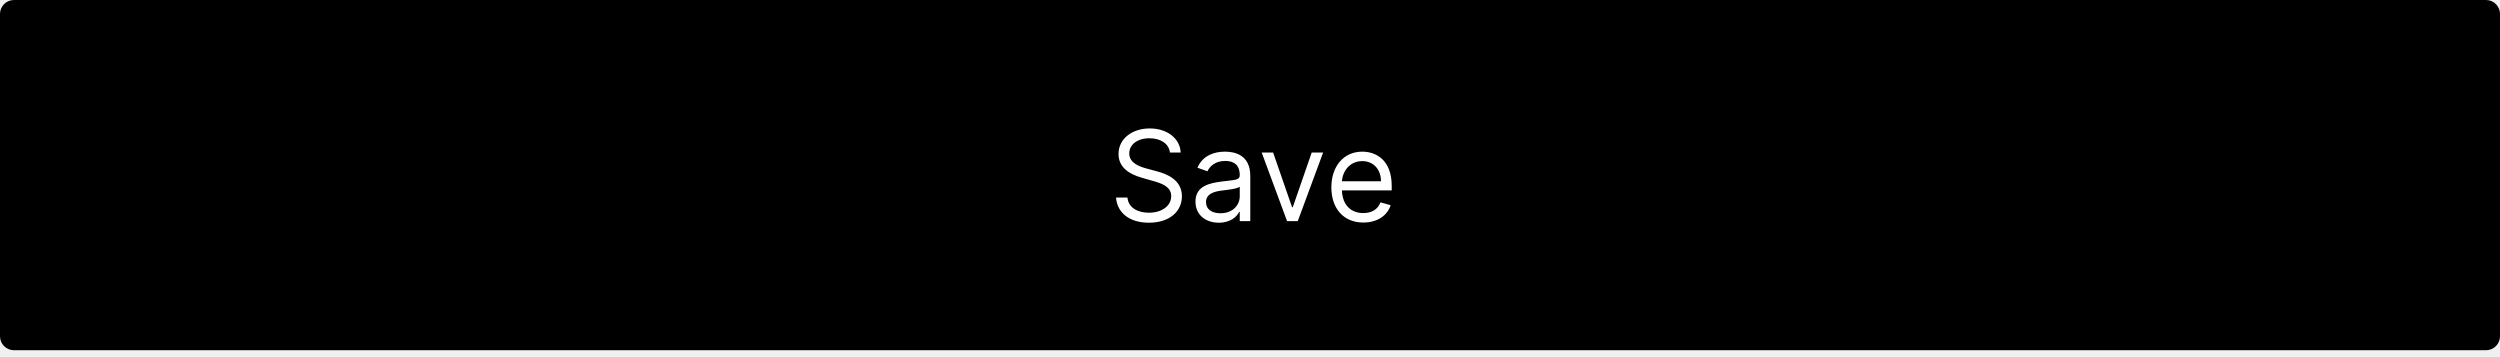
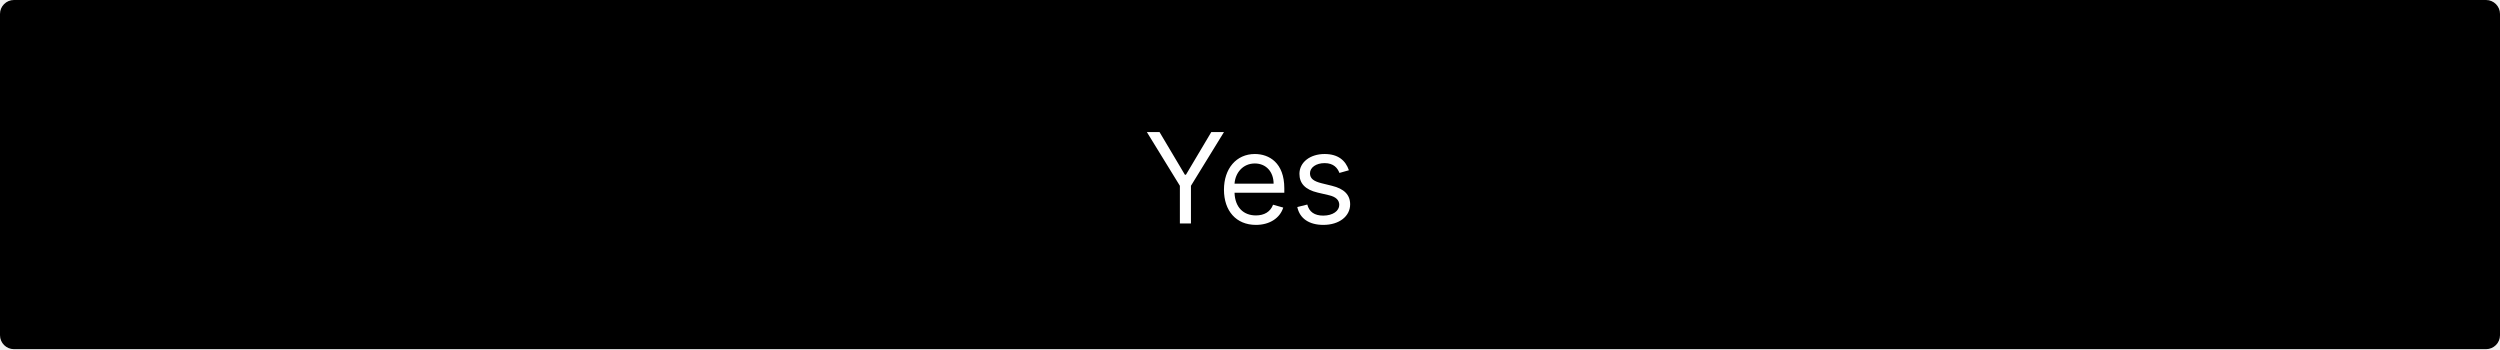
- <svg xmlns="http://www.w3.org/2000/svg" width="358" height="51" fill="none">
-   <rect width="358" height="50.152" rx="2" fill="#000" />
-   <path d="M167.537 21.845h1.534c-.07-1.976-1.892-3.452-4.423-3.452-2.506 0-4.474 1.457-4.474 3.656 0 1.764 1.278 2.813 3.324 3.4l1.61.461c1.381.384 2.608.87 2.608 2.173 0 1.432-1.38 2.378-3.196 2.378-1.559 0-2.94-.69-3.068-2.173h-1.636c.153 2.148 1.892 3.605 4.704 3.605 3.017 0 4.73-1.662 4.73-3.784 0-2.455-2.326-3.247-3.681-3.605l-1.33-.358c-.972-.256-2.531-.767-2.531-2.174 0-1.252 1.15-2.173 2.889-2.173 1.585 0 2.787.755 2.94 2.046Zm7.004 10.048c1.713 0 2.608-.92 2.915-1.56h.077v1.33h1.508v-6.469c0-3.12-2.377-3.477-3.63-3.477-1.483 0-3.171.511-3.938 2.301l1.432.511c.332-.716 1.119-1.483 2.557-1.483 1.387 0 2.071.735 2.071 1.995v.05c0 .73-.742.666-2.531.896-1.822.236-3.81.639-3.81 2.889 0 1.918 1.483 3.017 3.349 3.017Zm.23-1.355c-1.201 0-2.071-.537-2.071-1.585 0-1.151 1.049-1.509 2.225-1.662.639-.077 2.352-.256 2.608-.563v1.38c0 1.228-.972 2.43-2.762 2.43Zm14.701-8.693h-1.637l-2.71 7.824h-.102l-2.711-7.824h-1.636l3.631 9.818h1.534l3.631-9.818Zm5.756 10.022c1.994 0 3.451-.997 3.912-2.48l-1.458-.409c-.383 1.023-1.272 1.534-2.454 1.534-1.771 0-2.992-1.144-3.062-3.247h7.127v-.64c0-3.655-2.173-4.908-4.219-4.908-2.659 0-4.423 2.096-4.423 5.114 0 3.017 1.739 5.036 4.577 5.036Zm-3.062-5.906c.102-1.528 1.182-2.89 2.908-2.89 1.637 0 2.685 1.228 2.685 2.89h-5.593Z" fill="#fff" />
+ <svg xmlns="http://www.w3.org/2000/svg" width="358" height="50" fill="none">
+   <rect width="358" height="50" rx="2" fill="#000" />
+   <path d="m164.229 18.91 4.73 7.695V32h1.585v-5.395l4.73-7.696h-1.815l-3.631 6.11h-.153l-3.631-6.11h-1.815Zm15.619 13.295c1.994 0 3.451-.998 3.912-2.48l-1.458-.41c-.383 1.023-1.272 1.534-2.454 1.534-1.771 0-2.992-1.144-3.062-3.247h7.127v-.639c0-3.656-2.173-4.909-4.219-4.909-2.659 0-4.423 2.097-4.423 5.114s1.739 5.037 4.577 5.037Zm-3.062-5.907c.102-1.527 1.182-2.889 2.908-2.889 1.637 0 2.685 1.227 2.685 2.89h-5.593Zm16.376-1.917c-.473-1.394-1.534-2.327-3.477-2.327-2.071 0-3.605 1.176-3.605 2.838 0 1.355.805 2.263 2.608 2.685l1.636.383c.991.23 1.458.703 1.458 1.38 0 .845-.895 1.535-2.301 1.535-1.234 0-2.008-.53-2.276-1.585l-1.432.358c.352 1.668 1.726 2.557 3.733 2.557 2.282 0 3.835-1.247 3.835-2.94 0-1.369-.856-2.232-2.608-2.66l-1.457-.358c-1.163-.288-1.687-.677-1.687-1.432 0-.843.894-1.457 2.096-1.457 1.317 0 1.86.729 2.122 1.406l1.355-.383Z" fill="#fff" />
</svg>
